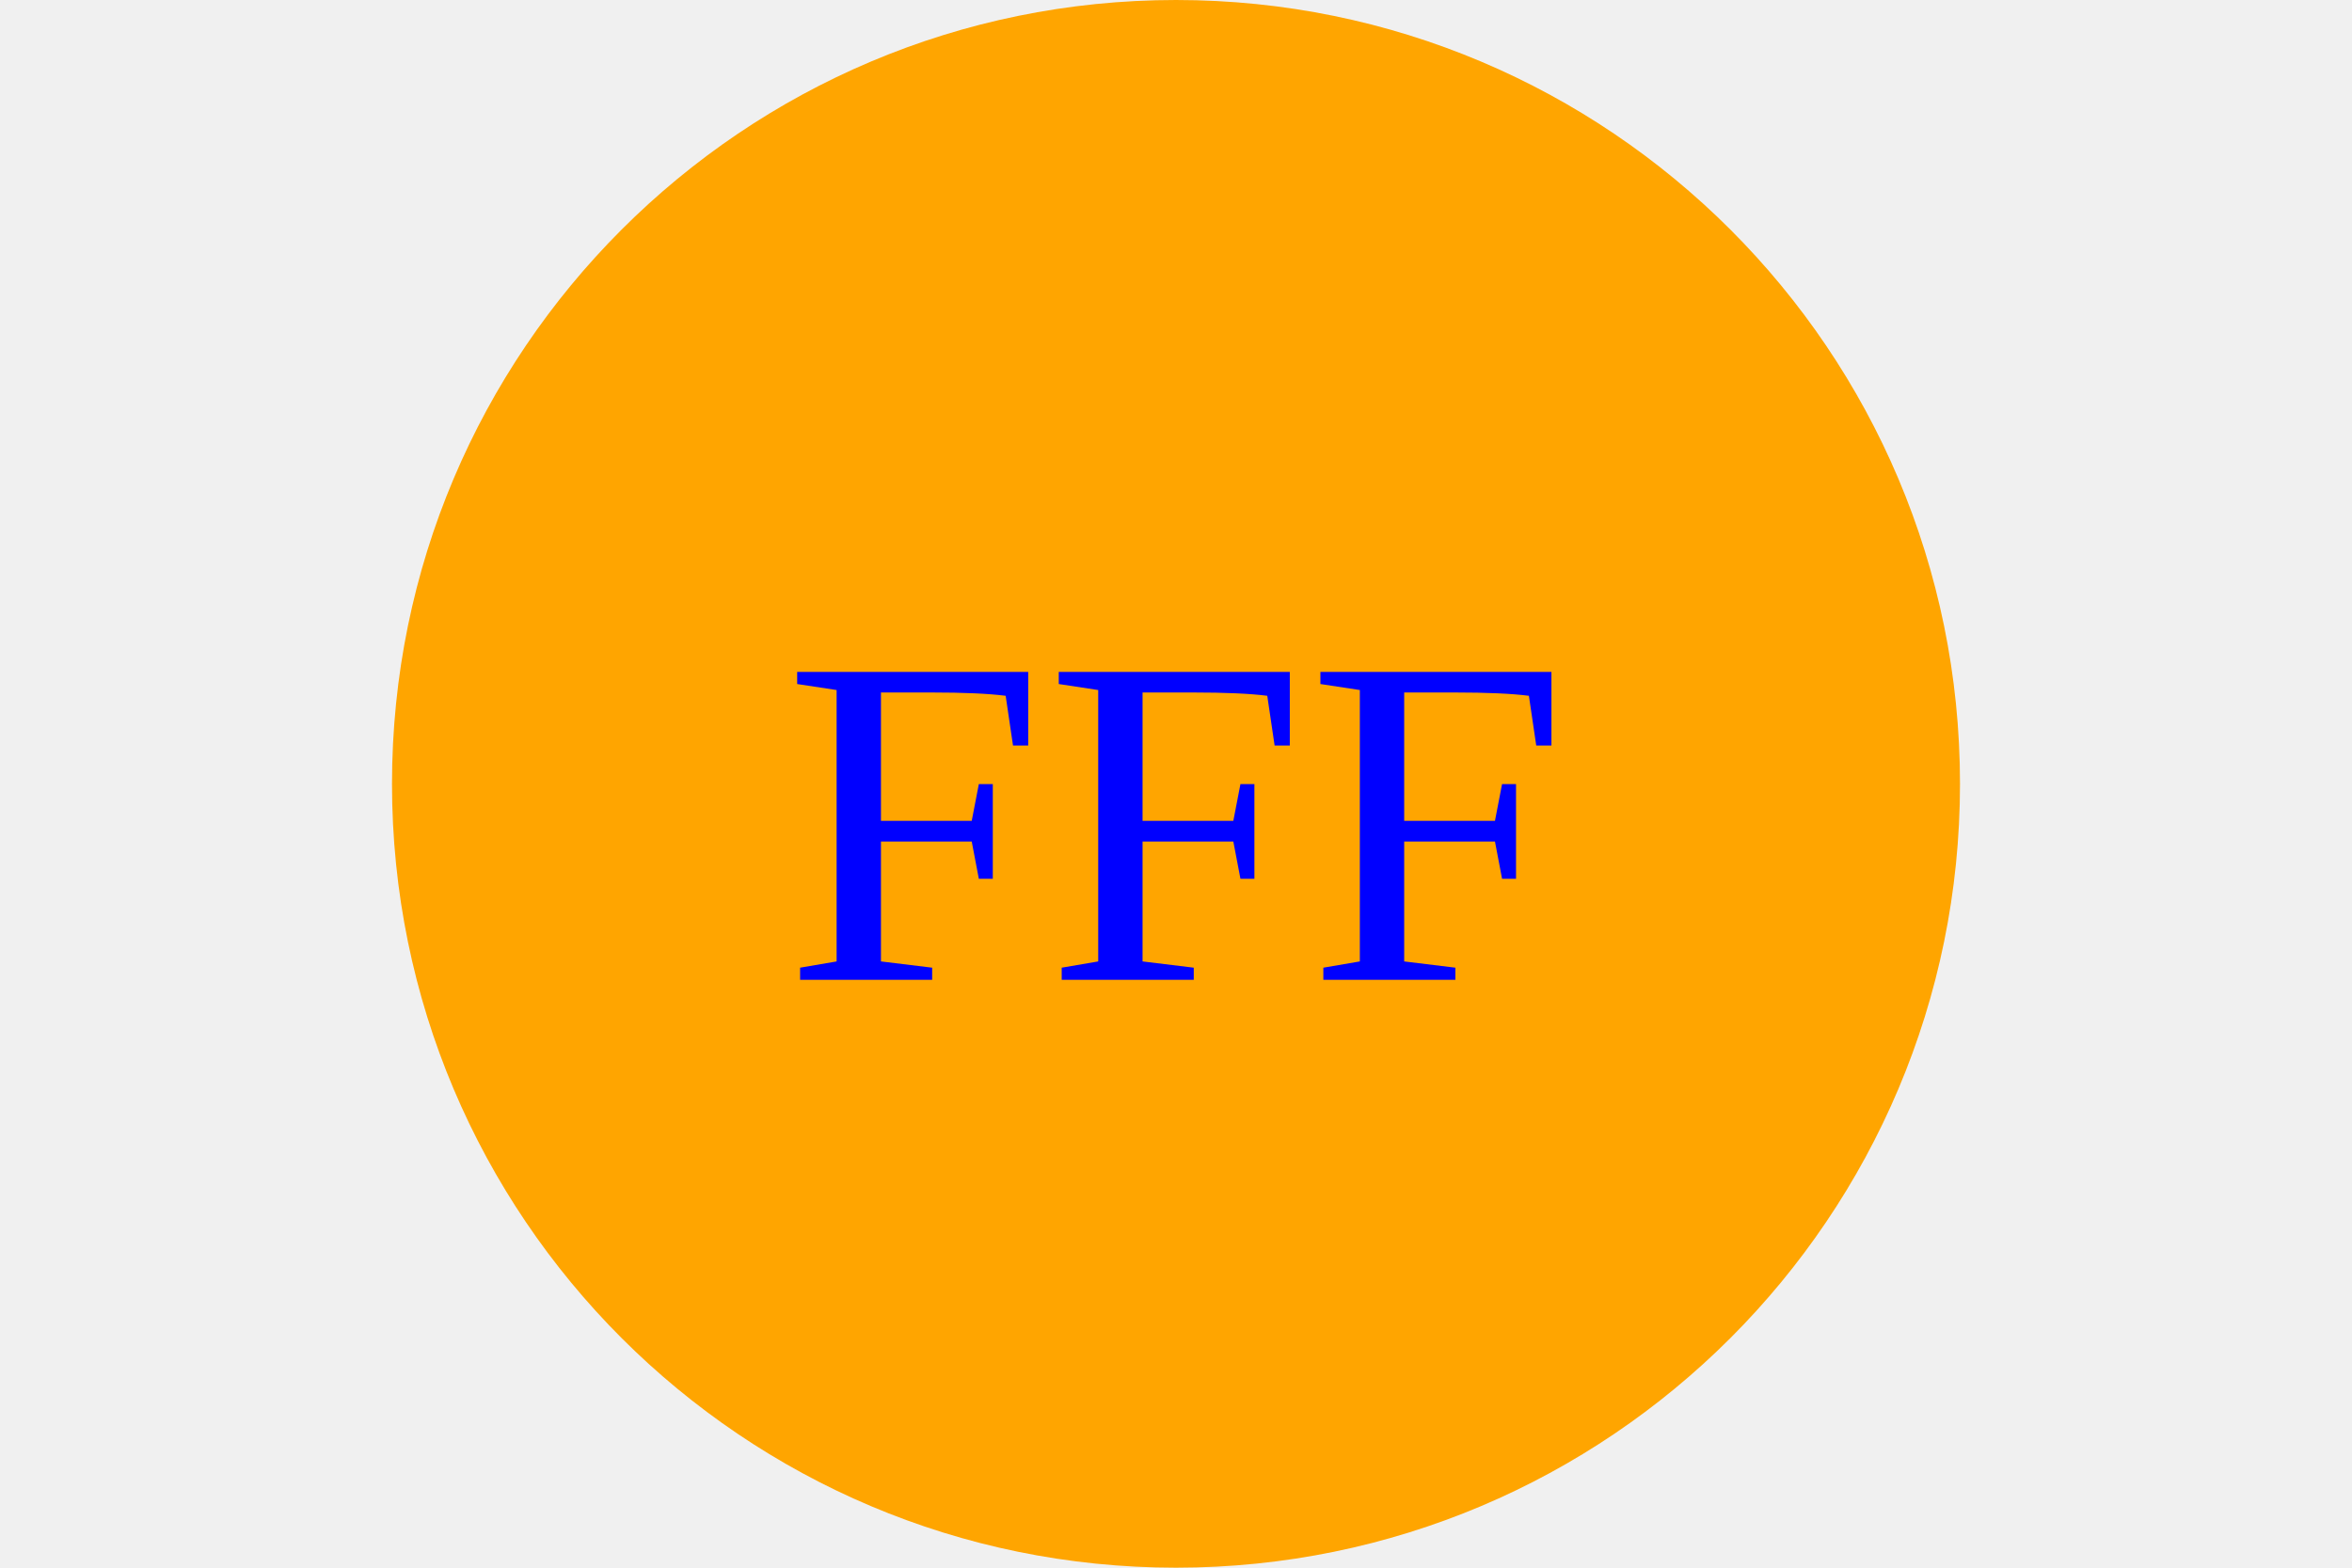
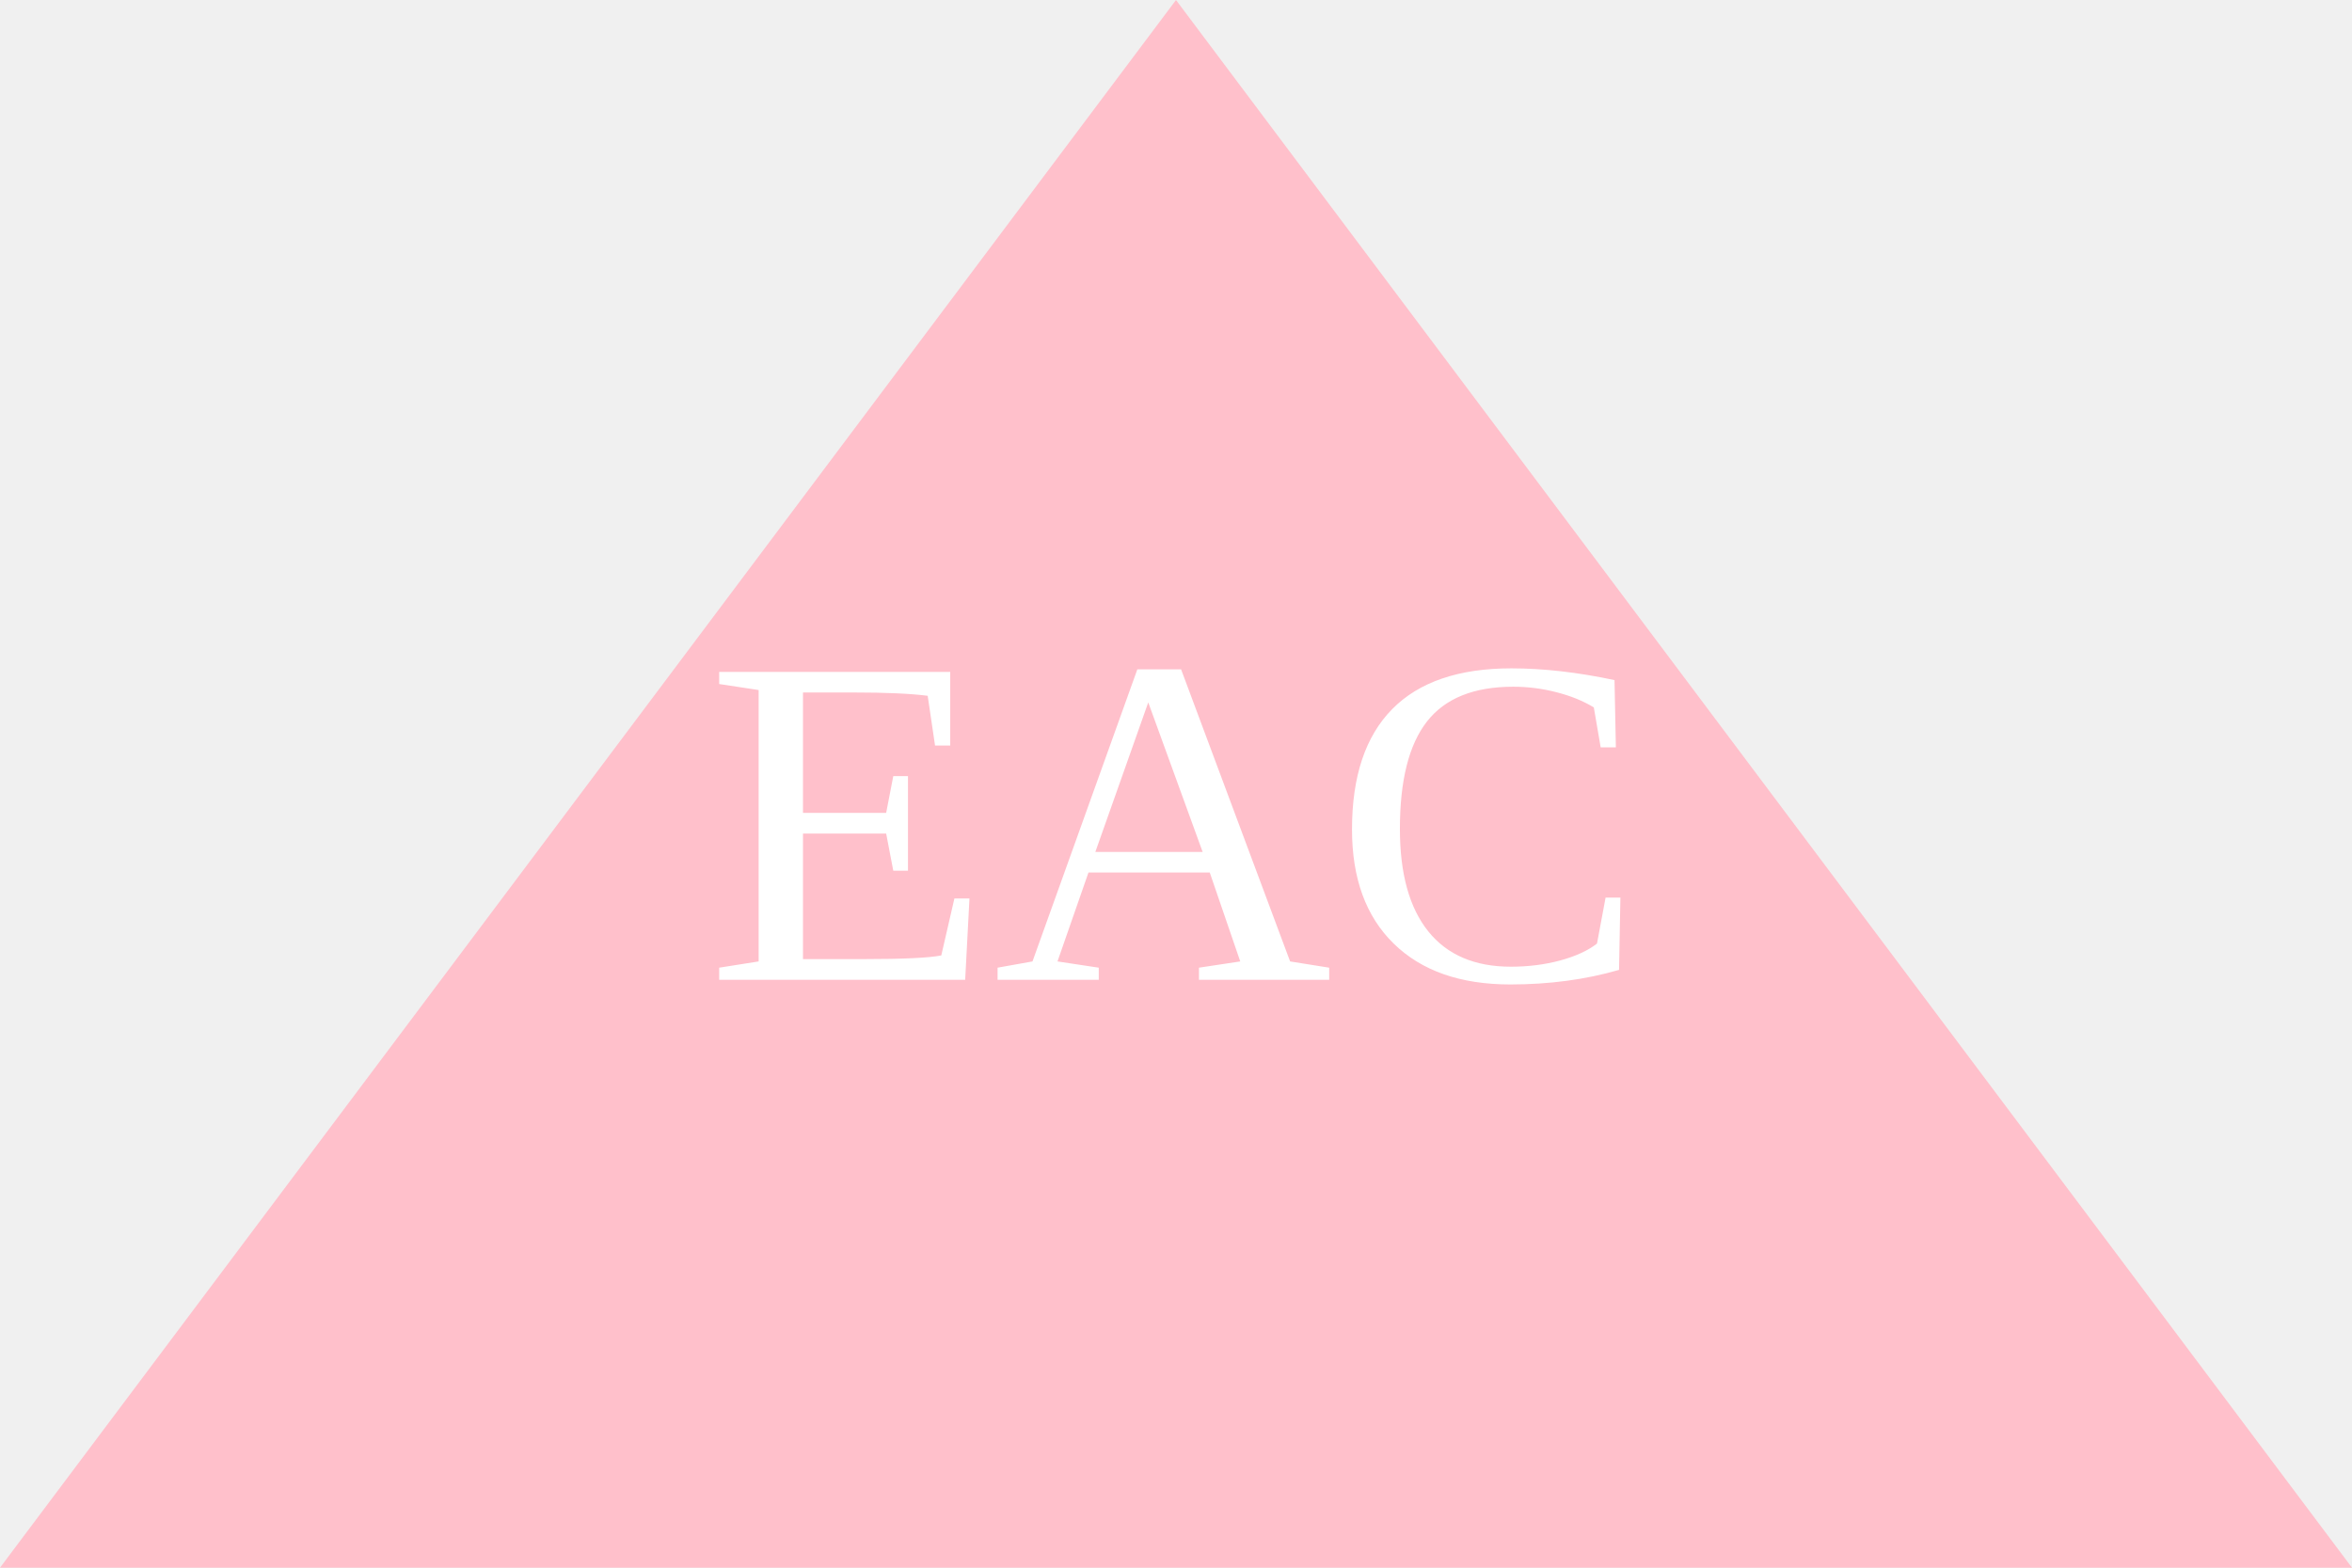
<svg xmlns="http://www.w3.org/2000/svg" viewBox="0 0 300 200">
-   <circle cx="150" cy="100" r="100" fill="ORANGE" />
-   <text x="150" y="125" font-size="60" fill="BLUE" text-anchor="middle">FFF</text>
+   <polygon points="0,200 300,200 150,0" fill="PINK" />
+   <text x="150" y="125" font-size="60" fill="WHITE" text-anchor="middle">EAC</text>
</svg>
